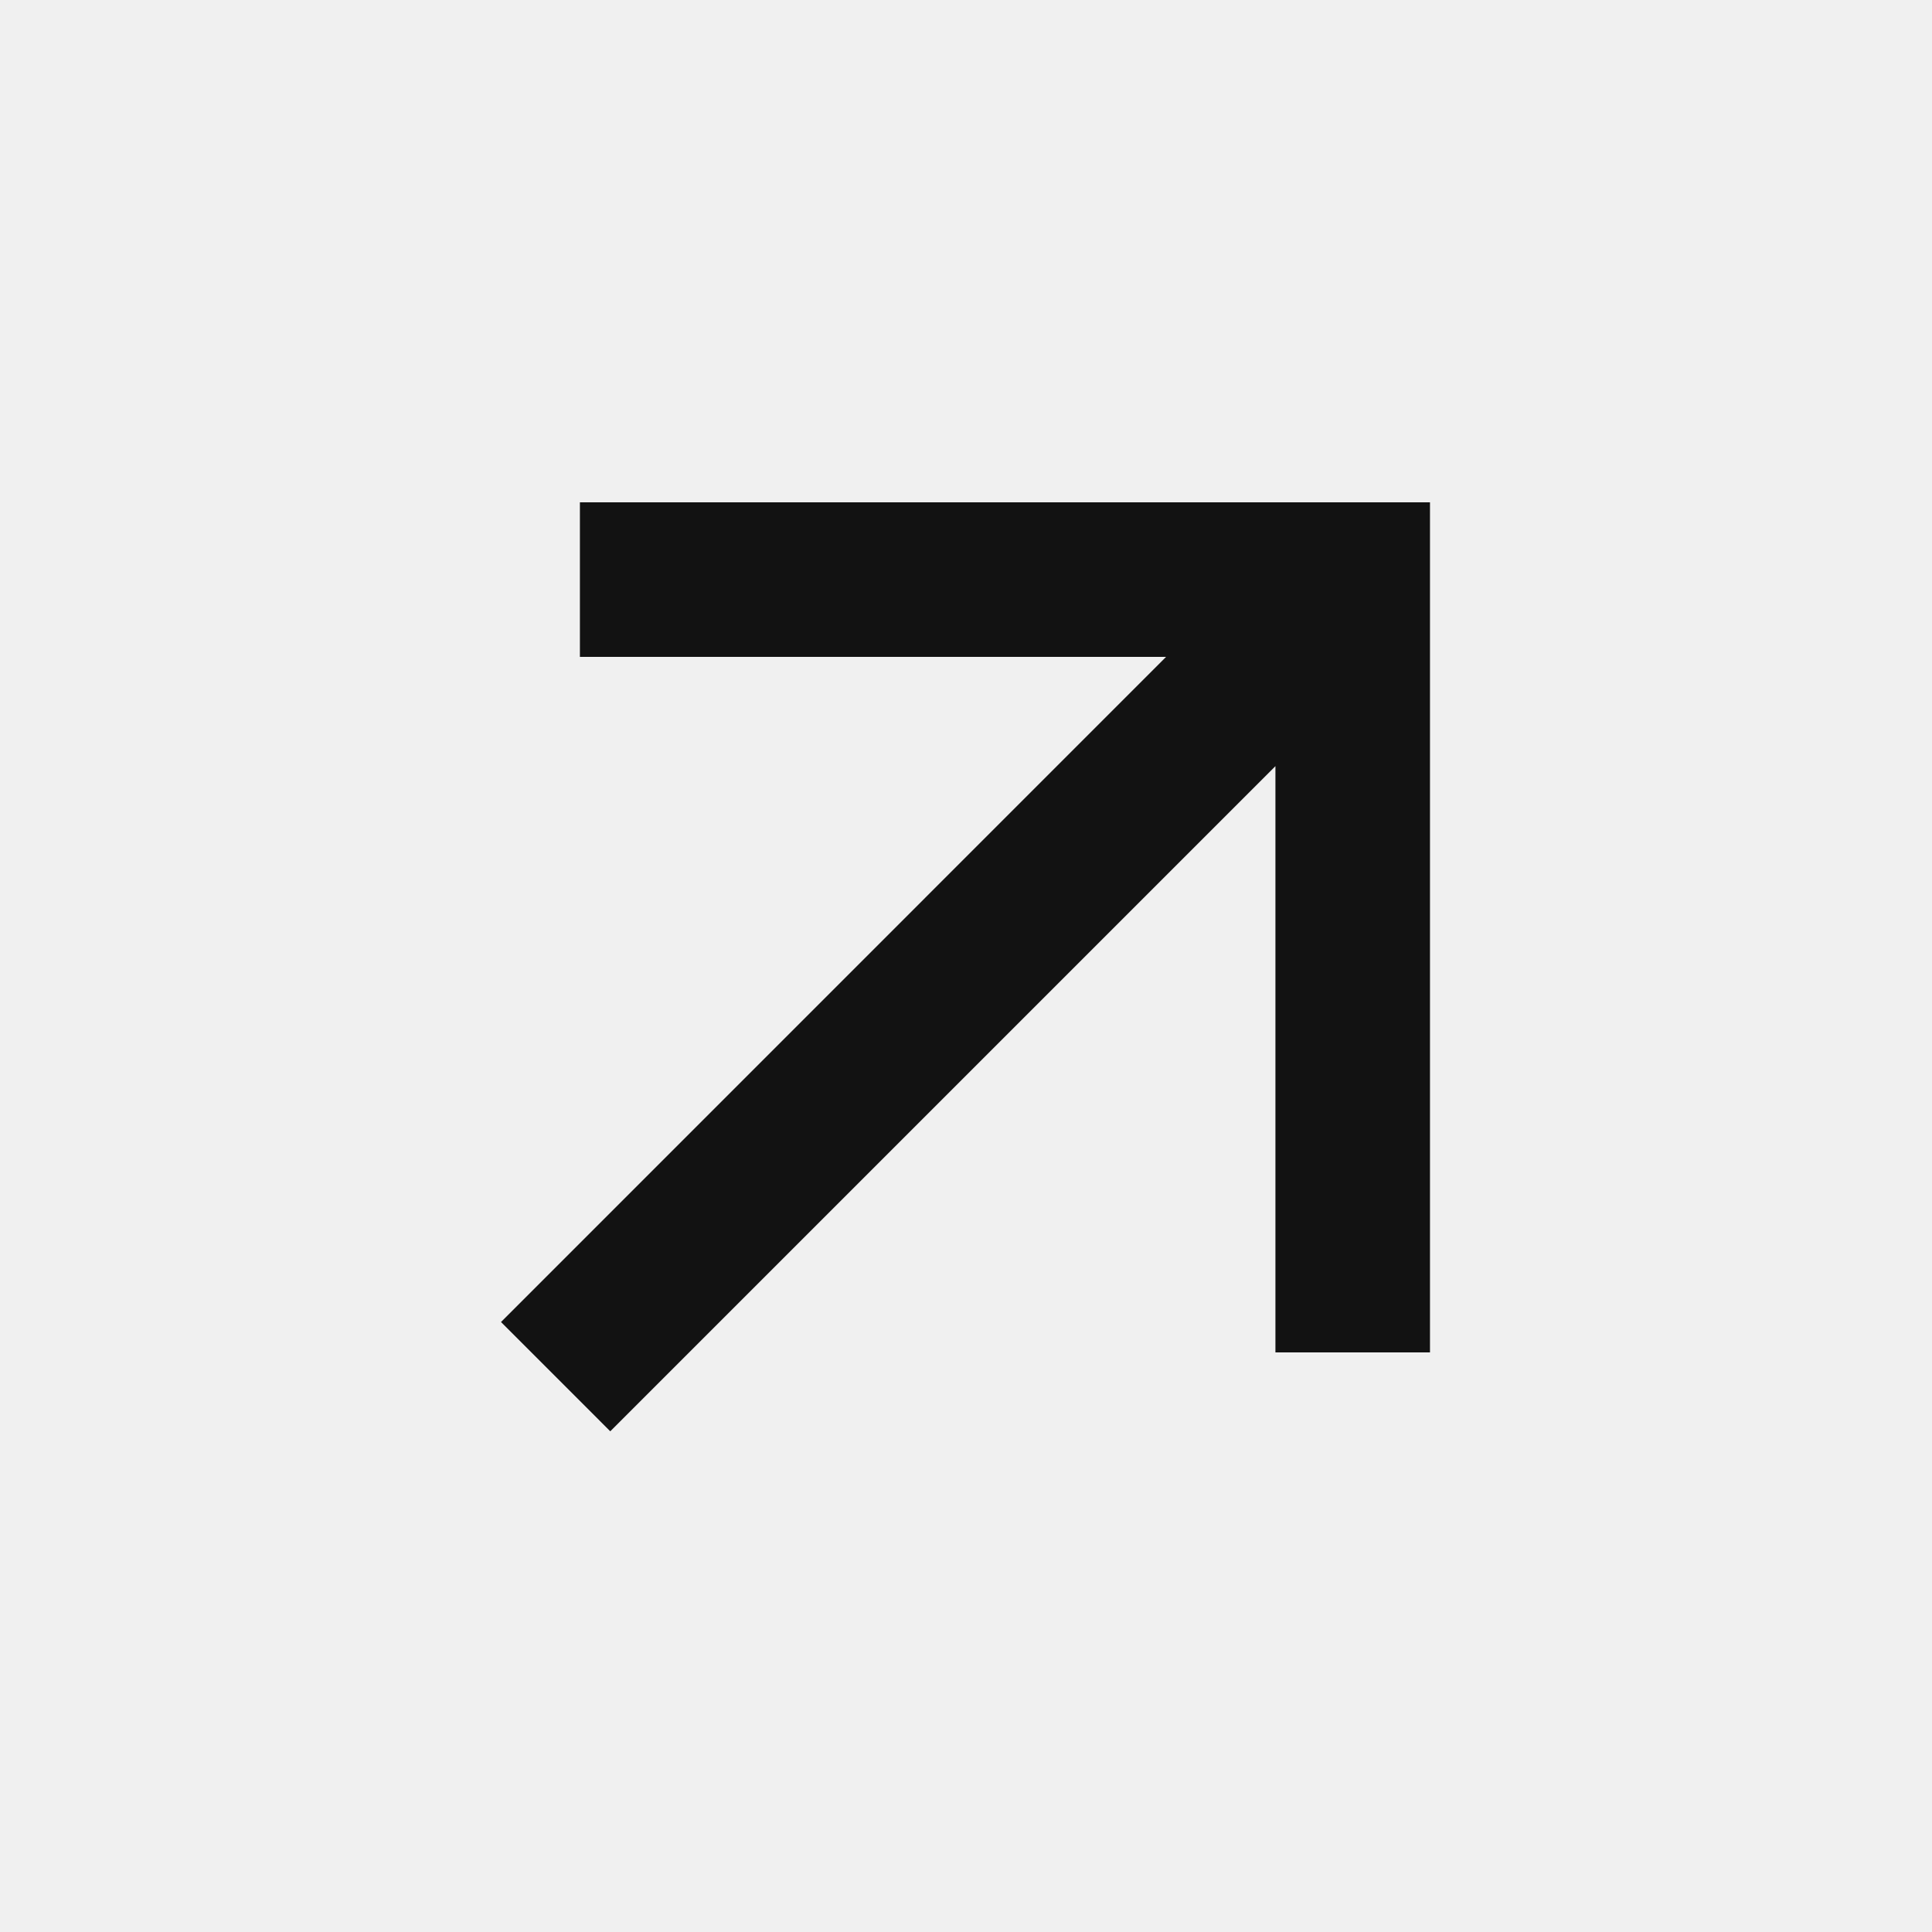
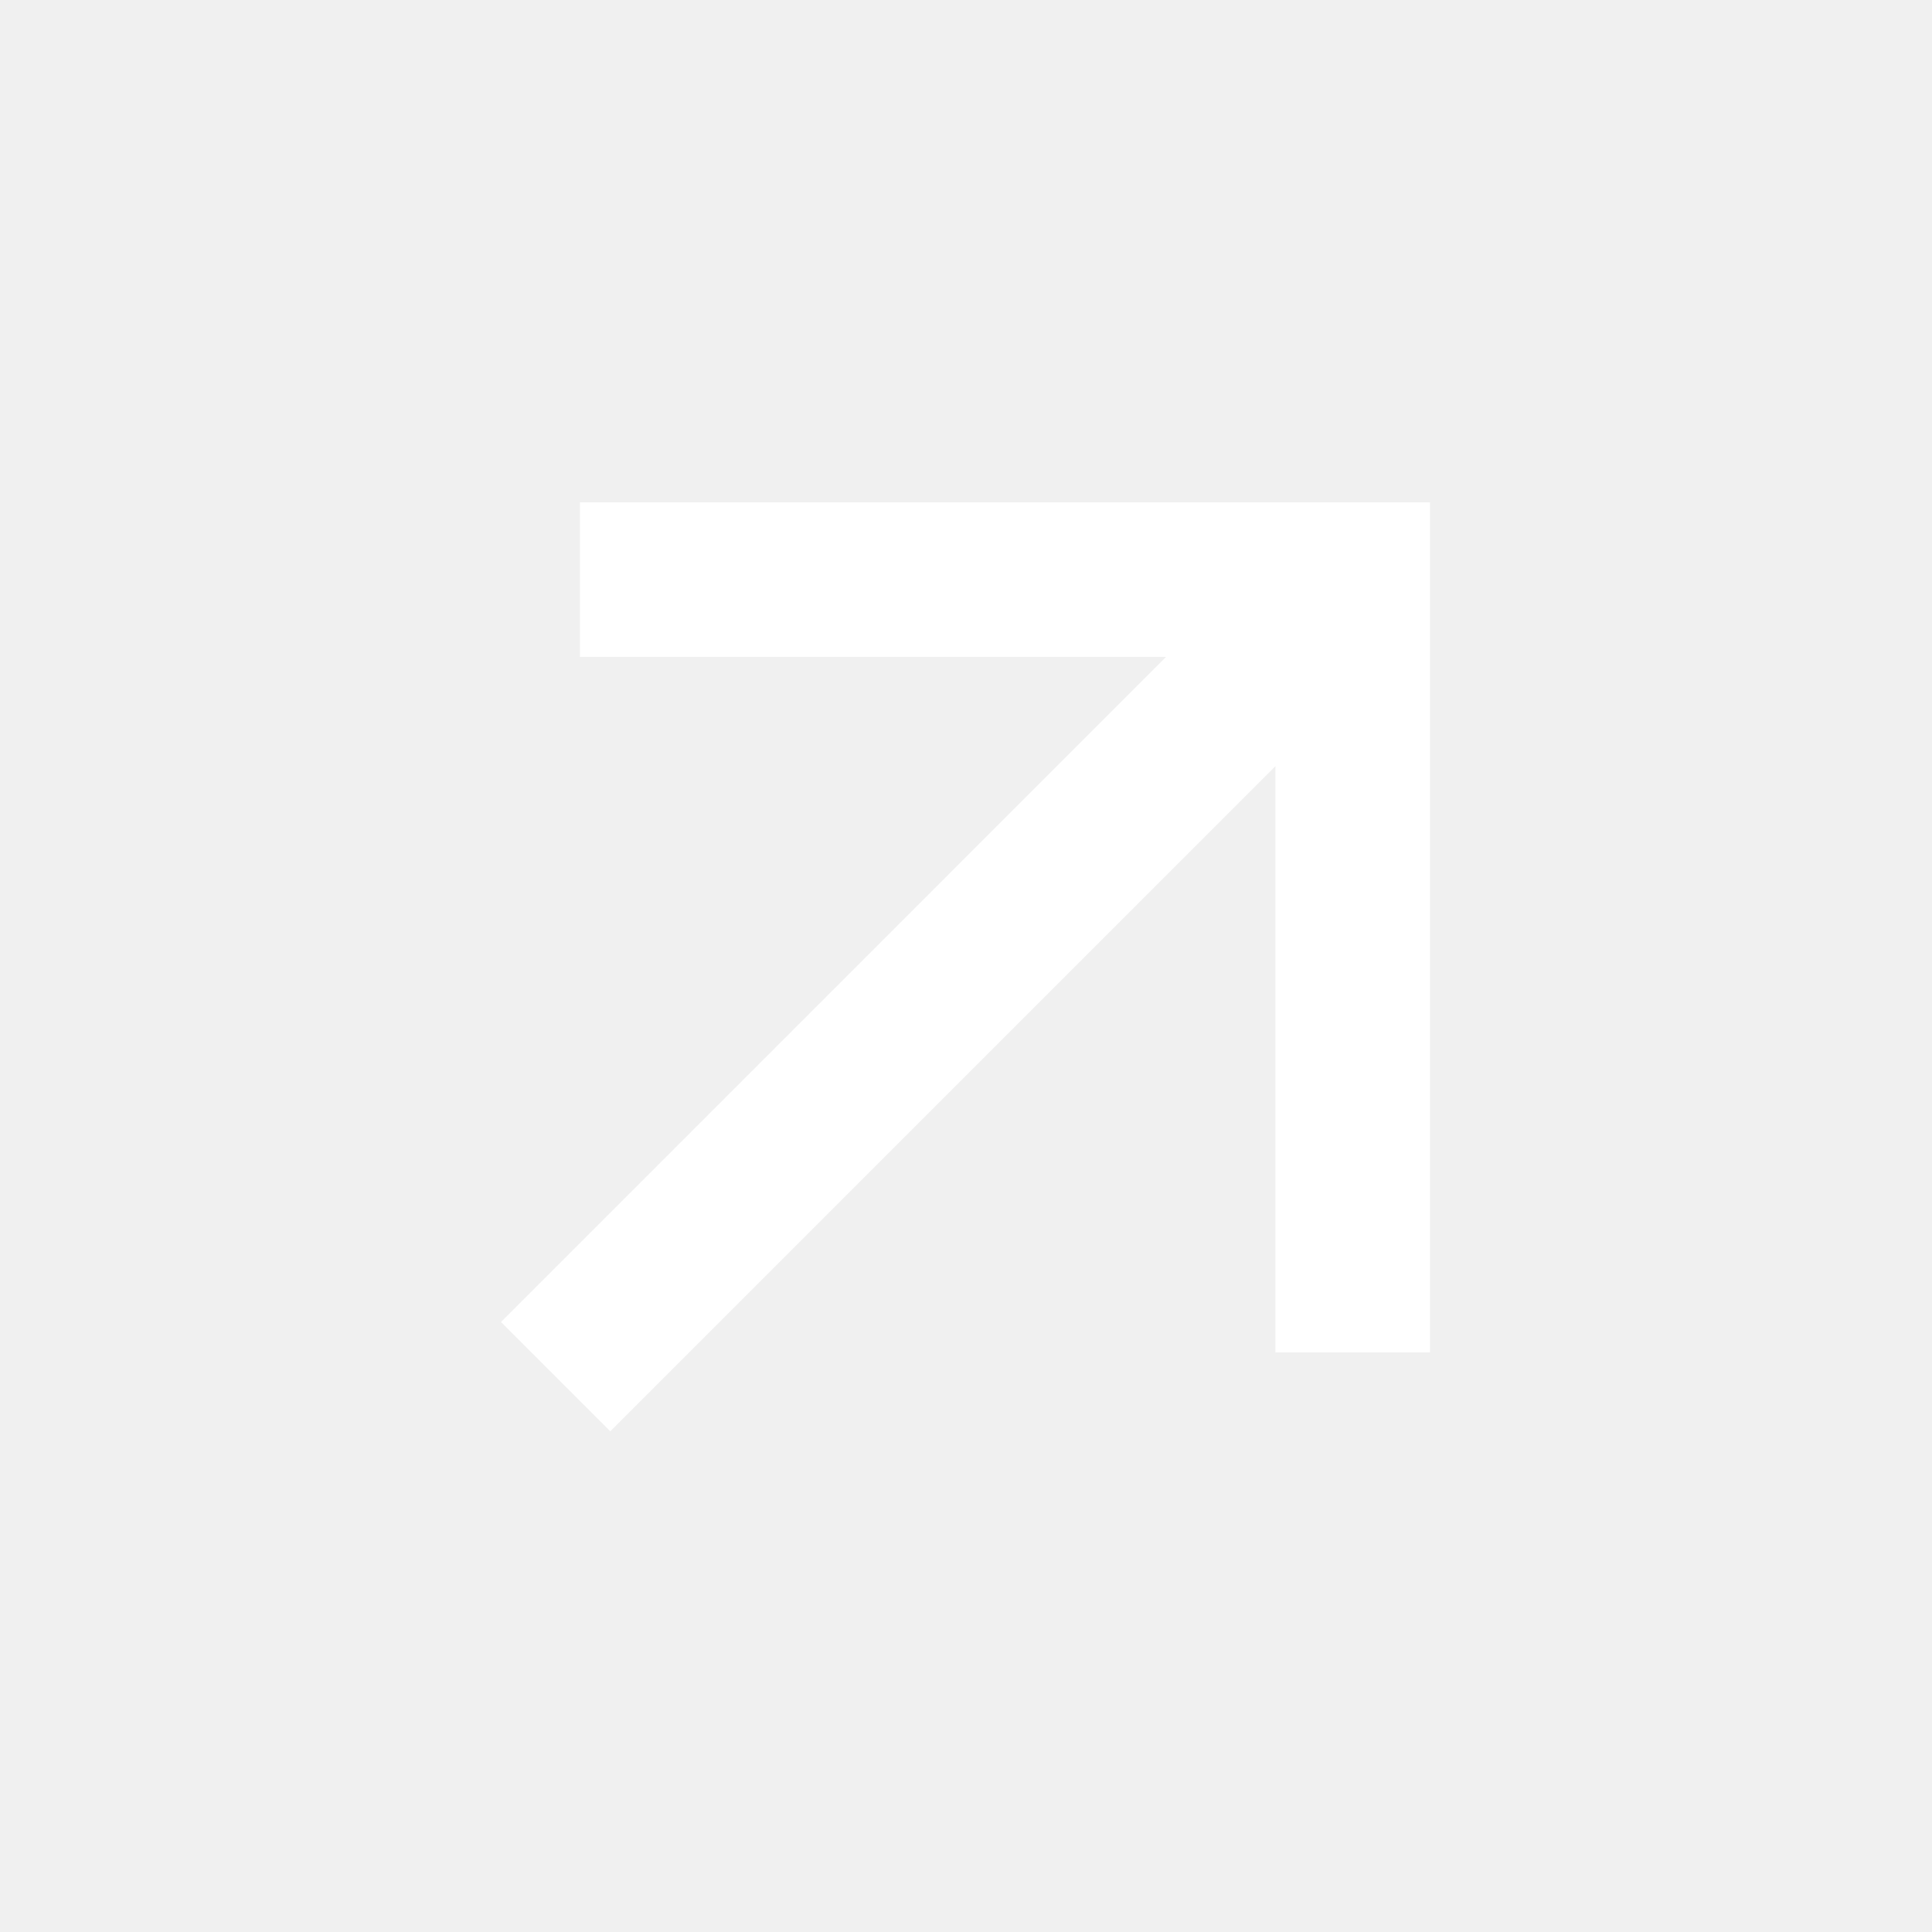
<svg xmlns="http://www.w3.org/2000/svg" width="25" height="25" viewBox="0 0 25 25" fill="none">
-   <path d="M16.504 9.914L7.897 18.521L6.483 17.107L15.089 8.5H7.504V6.5H18.504V17.5H16.504V9.914Z" fill="#121212" />
+   <path d="M16.504 9.914L7.897 18.521L6.483 17.107L15.089 8.5H7.504V6.5H18.504V17.5H16.504V9.914Z" fill="#FFFFFF" />
</svg>
